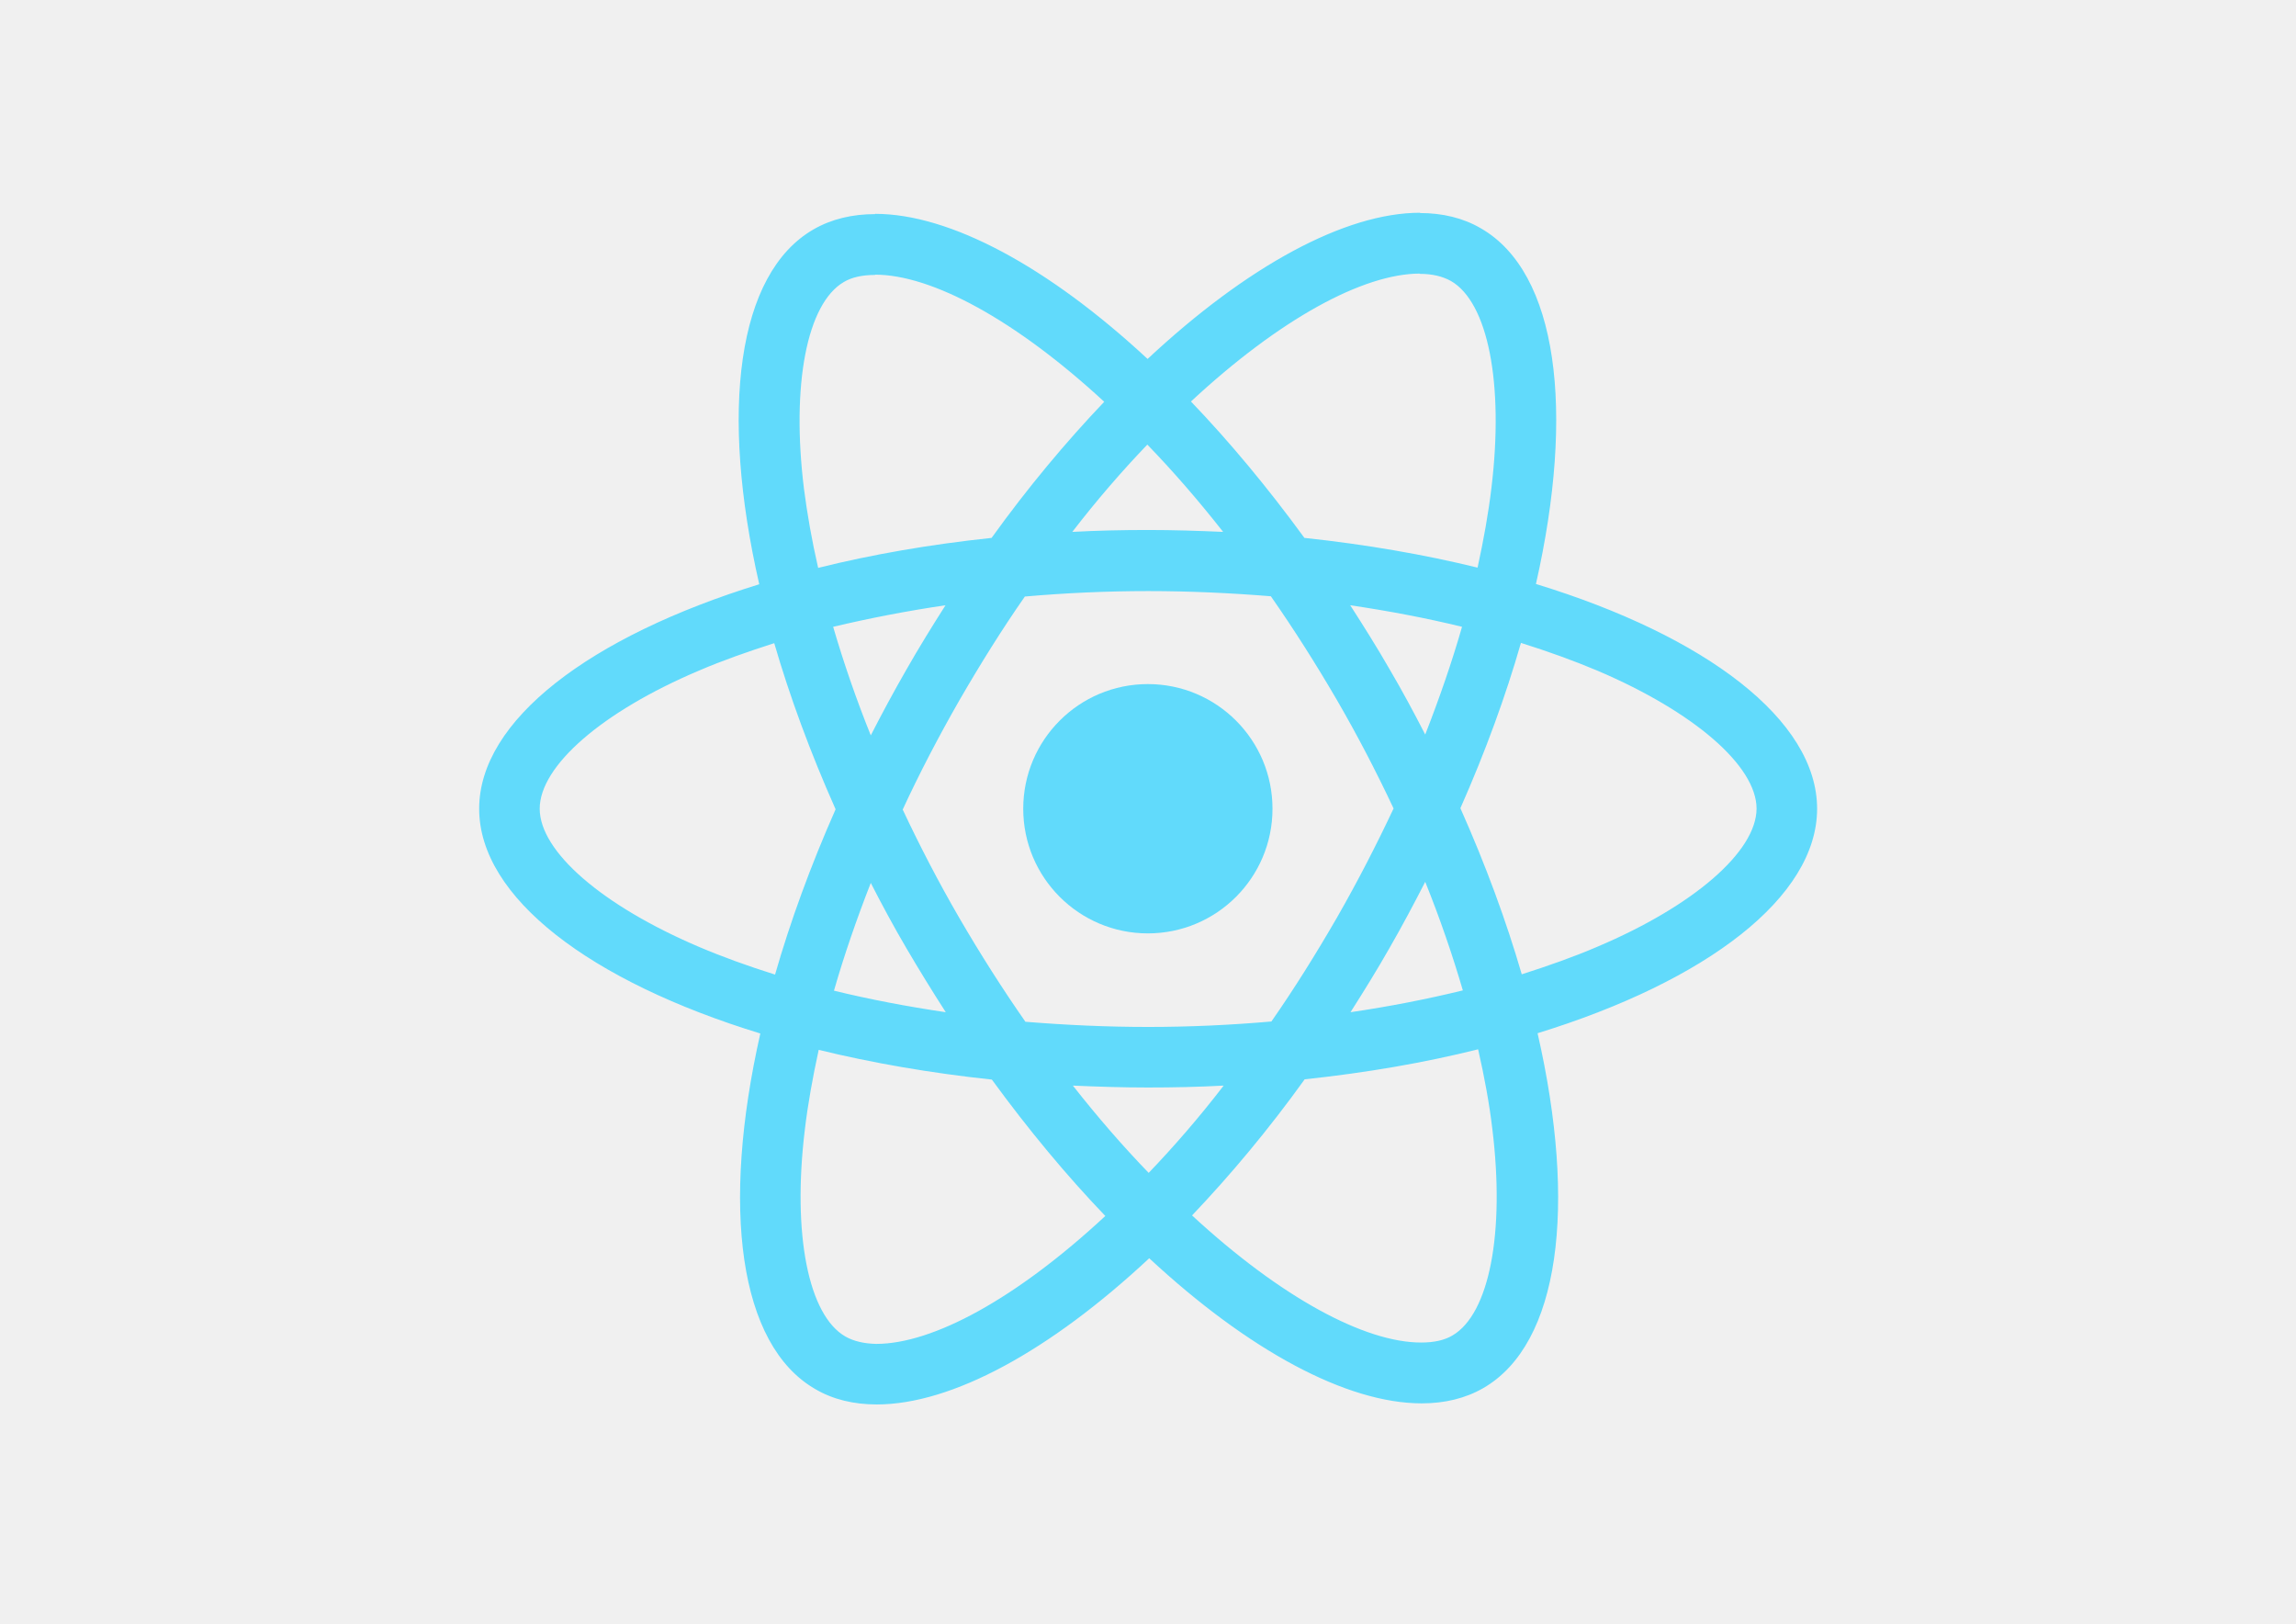
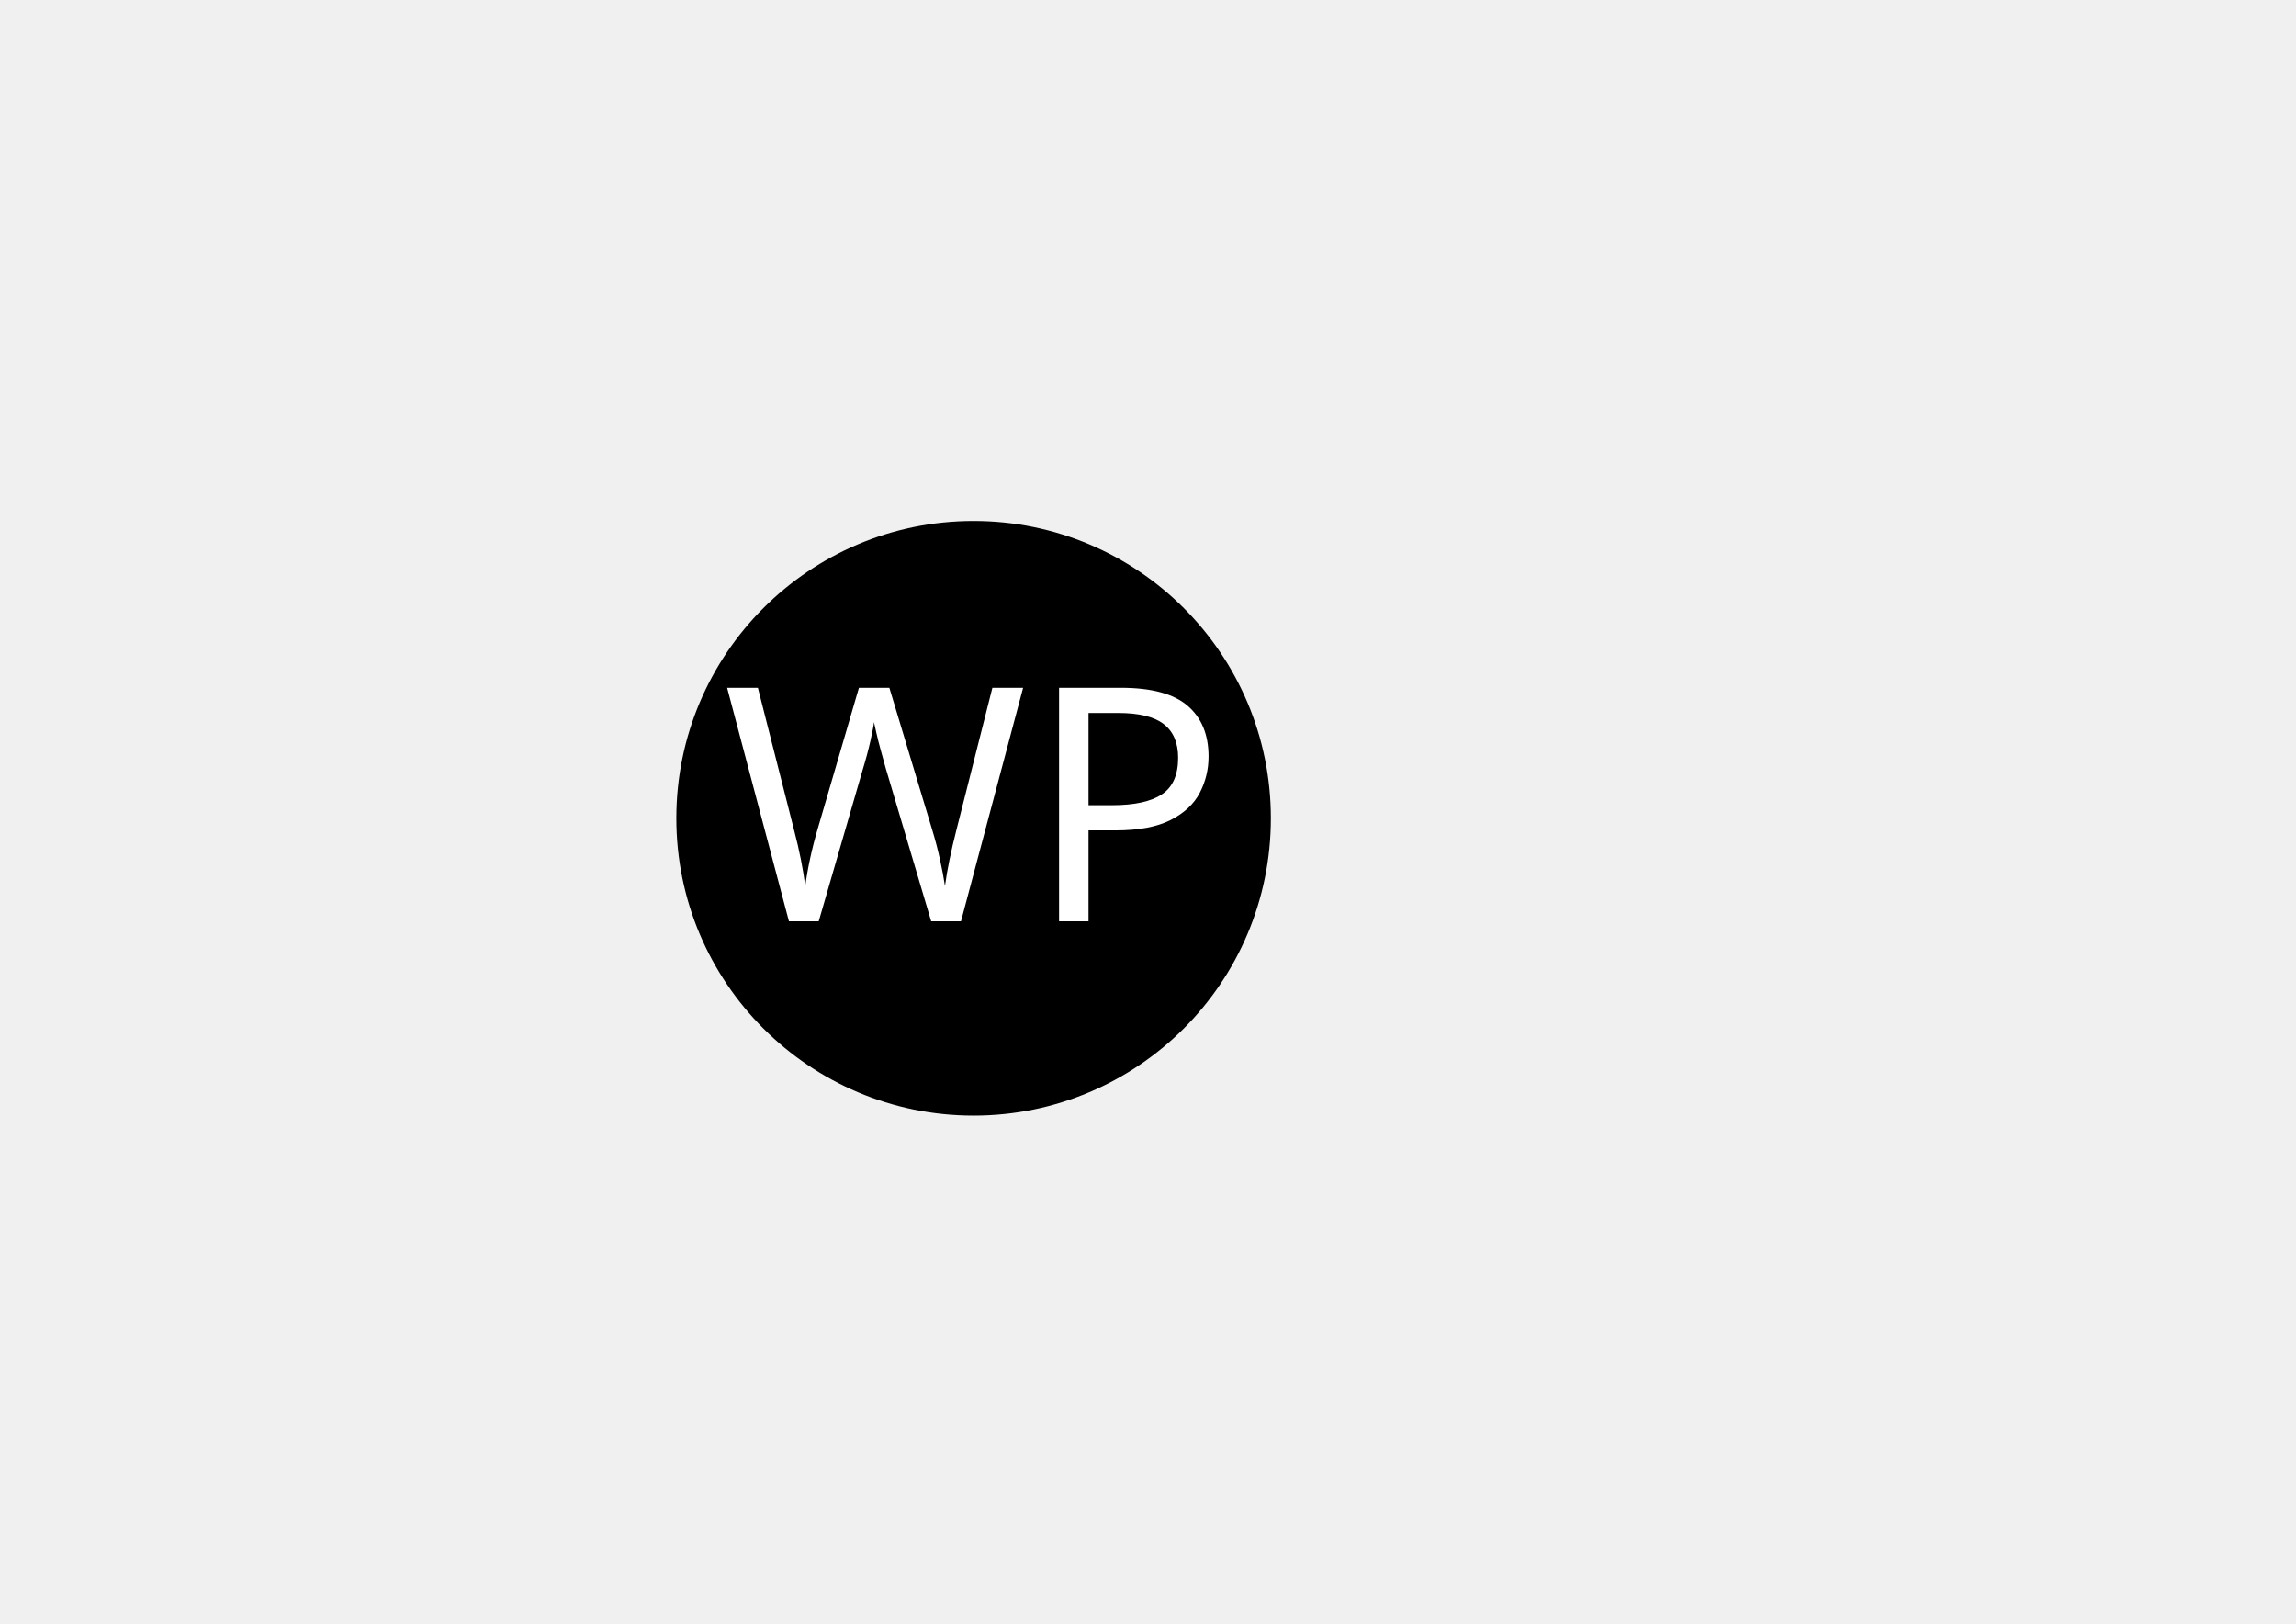
- <svg xmlns="http://www.w3.org/2000/svg" viewBox="0 0 841.9 595.3">
-   <g fill="#61DAFB">
-     <path d="M666.3 296.5c0-32.5-40.7-63.3-103.1-82.4 14.4-63.6 8-114.2-20.2-130.4-6.5-3.8-14.1-5.6-22.4-5.6v22.3c4.6 0 8.3.9 11.4 2.6 13.6 7.8 19.5 37.5 14.9 75.7-1.1 9.4-2.9 19.3-5.1 29.4-19.6-4.8-41-8.5-63.5-10.9-13.5-18.5-27.5-35.3-41.6-50 32.6-30.3 63.2-46.9 84-46.9V78c-27.5 0-63.5 19.6-99.9 53.6-36.4-33.8-72.4-53.2-99.9-53.2v22.3c20.7 0 51.4 16.5 84 46.6-14 14.7-28 31.4-41.3 49.9-22.6 2.4-44 6.1-63.6 11-2.3-10-4-19.7-5.2-29-4.7-38.2 1.1-67.9 14.6-75.8 3-1.8 6.9-2.6 11.5-2.6V78.5c-8.4 0-16 1.8-22.6 5.6-28.1 16.2-34.4 66.7-19.9 130.1-62.2 19.2-102.7 49.9-102.7 82.3 0 32.5 40.7 63.3 103.1 82.4-14.4 63.6-8 114.2 20.2 130.4 6.5 3.8 14.1 5.6 22.5 5.6 27.5 0 63.5-19.6 99.9-53.6 36.4 33.8 72.4 53.2 99.9 53.2 8.4 0 16-1.8 22.6-5.6 28.1-16.2 34.4-66.7 19.9-130.1 62-19.1 102.5-49.9 102.5-82.3zm-130.2-66.7c-3.7 12.9-8.3 26.2-13.5 39.5-4.1-8-8.4-16-13.1-24-4.6-8-9.5-15.8-14.4-23.4 14.2 2.1 27.9 4.7 41 7.9zm-45.8 106.5c-7.8 13.5-15.8 26.3-24.1 38.2-14.9 1.3-30 2-45.2 2-15.1 0-30.2-.7-45-1.9-8.3-11.9-16.4-24.6-24.2-38-7.6-13.1-14.5-26.4-20.8-39.8 6.2-13.4 13.2-26.8 20.7-39.9 7.8-13.5 15.8-26.3 24.1-38.2 14.9-1.3 30-2 45.2-2 15.1 0 30.2.7 45 1.9 8.3 11.9 16.4 24.6 24.2 38 7.6 13.1 14.5 26.4 20.8 39.8-6.3 13.4-13.2 26.8-20.7 39.9zm32.3-13c5.4 13.4 10 26.8 13.8 39.8-13.1 3.2-26.9 5.9-41.2 8 4.9-7.7 9.8-15.6 14.4-23.7 4.6-8 8.9-16.1 13-24.1zM421.2 430c-9.3-9.6-18.6-20.3-27.8-32 9 .4 18.2.7 27.5.7 9.4 0 18.7-.2 27.8-.7-9 11.7-18.3 22.4-27.5 32zm-74.4-58.9c-14.2-2.1-27.9-4.7-41-7.9 3.7-12.9 8.3-26.2 13.5-39.5 4.1 8 8.4 16 13.1 24 4.7 8 9.5 15.8 14.4 23.4zM420.7 163c9.3 9.6 18.6 20.3 27.8 32-9-.4-18.2-.7-27.5-.7-9.4 0-18.7.2-27.8.7 9-11.7 18.3-22.4 27.5-32zm-74 58.9c-4.9 7.7-9.8 15.6-14.4 23.7-4.6 8-8.9 16-13 24-5.4-13.4-10-26.8-13.8-39.8 13.1-3.1 26.9-5.8 41.2-7.9zm-90.5 125.2c-35.4-15.1-58.3-34.9-58.3-50.6 0-15.7 22.9-35.6 58.3-50.6 8.6-3.7 18-7 27.7-10.1 5.7 19.6 13.2 40 22.5 60.9-9.2 20.8-16.6 41.1-22.2 60.6-9.9-3.1-19.3-6.5-28-10.2zM310 490c-13.6-7.8-19.5-37.5-14.9-75.7 1.1-9.4 2.9-19.3 5.1-29.4 19.6 4.8 41 8.5 63.5 10.9 13.5 18.5 27.5 35.3 41.6 50-32.6 30.3-63.2 46.9-84 46.9-4.5-.1-8.3-1-11.3-2.7zm237.2-76.2c4.7 38.2-1.1 67.9-14.6 75.8-3 1.8-6.9 2.6-11.5 2.6-20.7 0-51.4-16.5-84-46.6 14-14.7 28-31.4 41.3-49.9 22.6-2.4 44-6.1 63.6-11 2.3 10.1 4.1 19.8 5.2 29.1zm38.5-66.7c-8.6 3.7-18 7-27.7 10.1-5.7-19.6-13.2-40-22.5-60.9 9.2-20.8 16.6-41.1 22.2-60.6 9.9 3.1 19.3 6.5 28.1 10.2 35.4 15.1 58.3 34.9 58.3 50.6-.1 15.7-23 35.6-58.4 50.6zM320.8 78.4z" />
-     <circle cx="420.9" cy="296.5" r="45.7" />
-     <path d="M520.5 78.1z" />
-   </g>
+ <svg xmlns="http://www.w3.org/2000/svg" version="1.1" id="图层_1" x="0px" y="0px" viewBox="0 0 841.9 595.3" style="enable-background:new 0 0 841.9 595.3;" xml:space="preserve">
+   <style type="text/css">
+ 	.st0{fill:#FFFFFF;}
+ 	.st1{font-family:'AdobeSongStd-Light-GBpc-EUC-H';}
+ 	.st2{font-size:119.927px;}
+ </style>
+   <circle cx="357" cy="300" r="109" />
+   <text transform="matrix(1 0 0 1 265.1875 337.7813)" class="st0 st1 st2">WP</text>
</svg>
